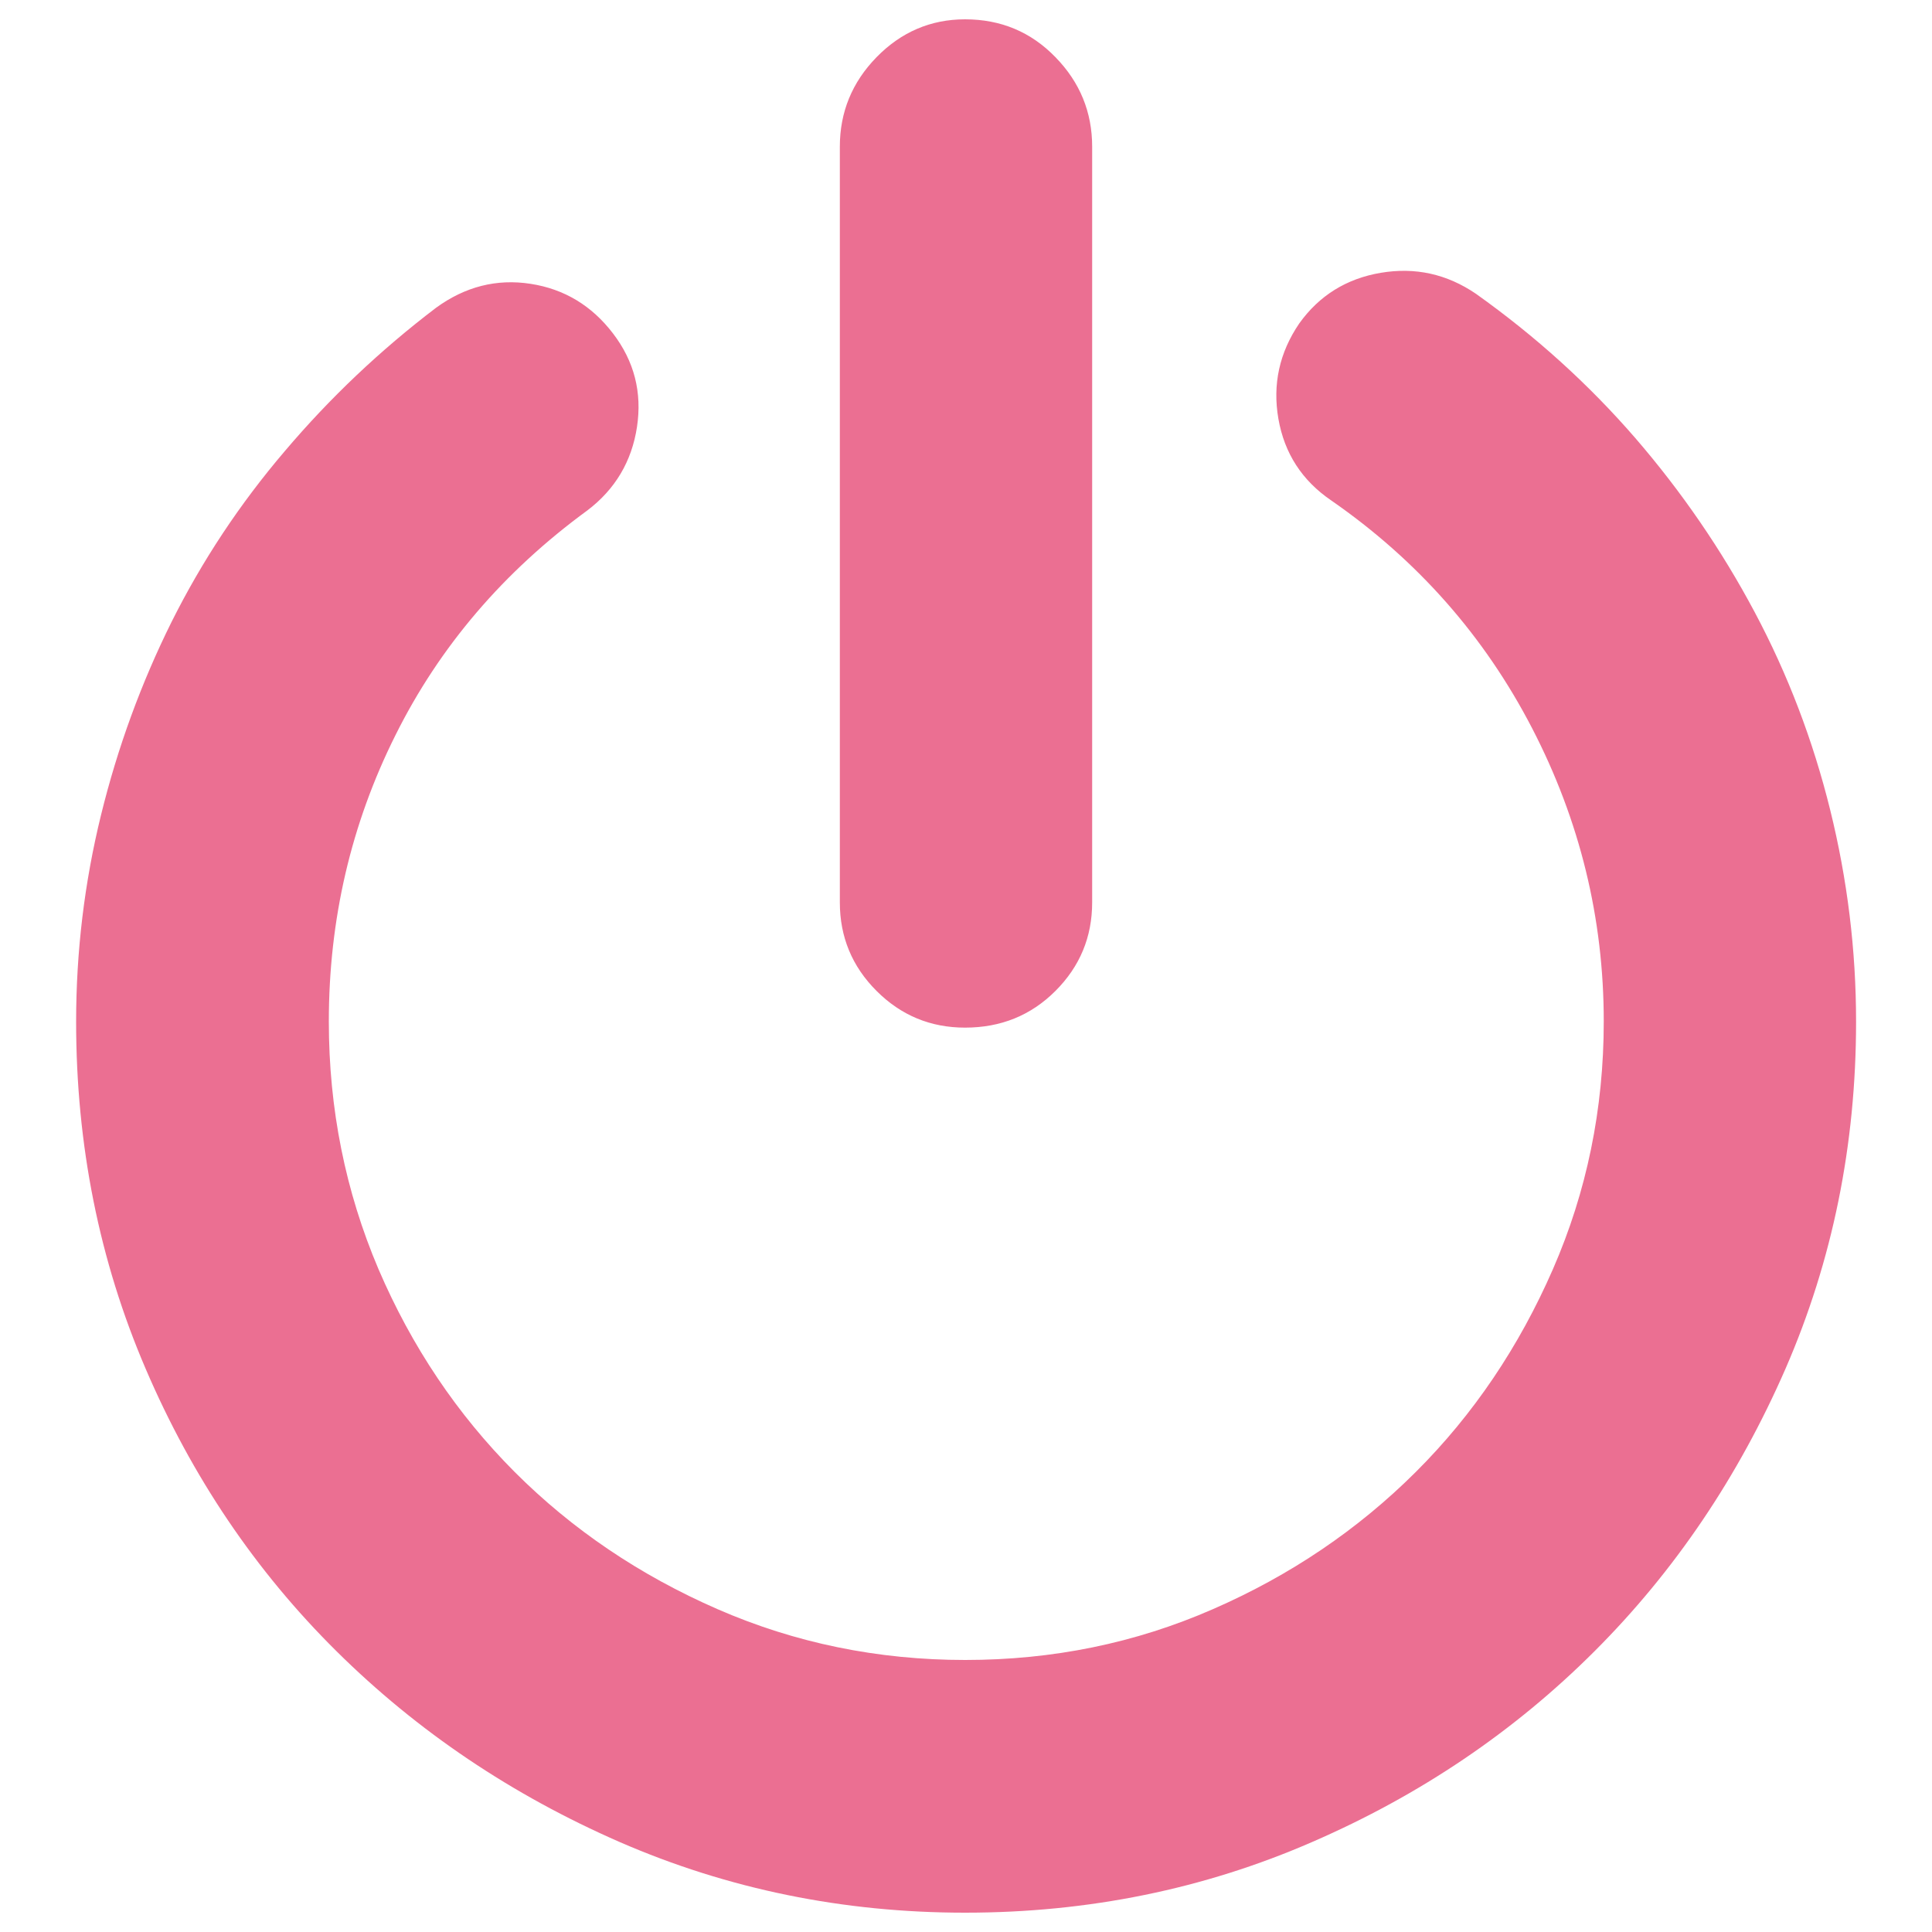
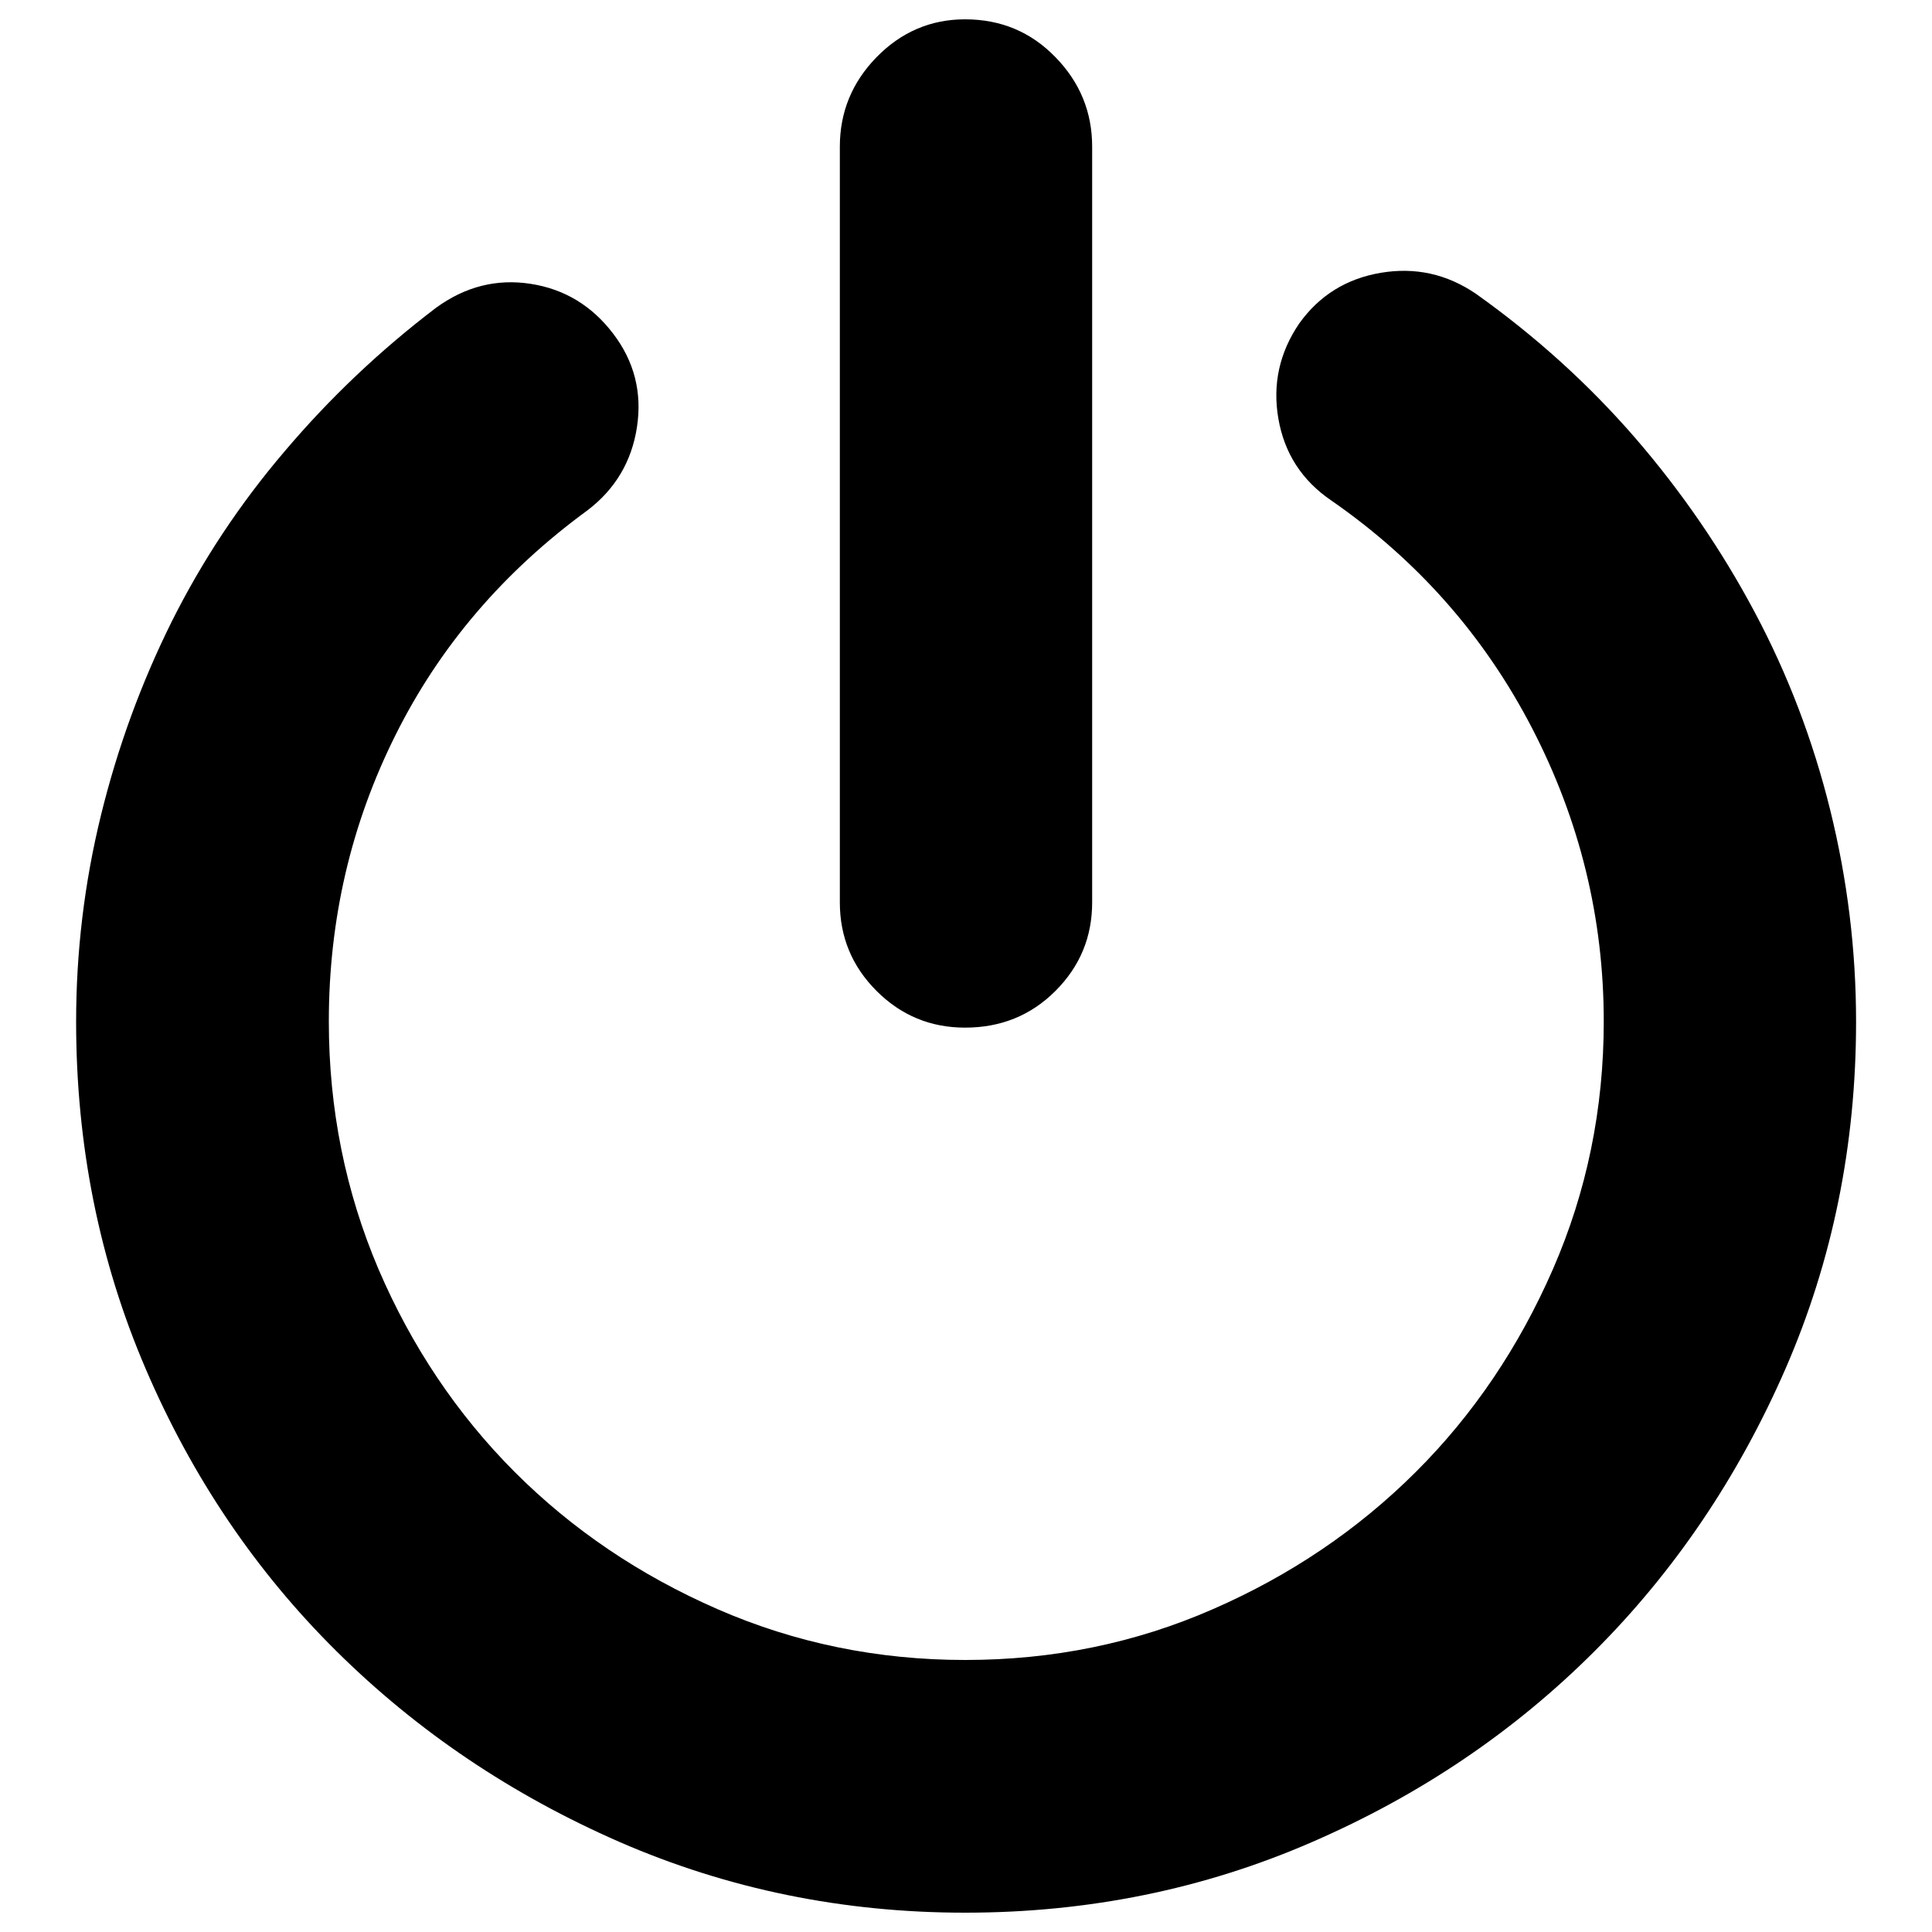
- <svg xmlns="http://www.w3.org/2000/svg" fill="#eb6f92" version="1.1" x="0px" y="0px" viewBox="0 0 1000 1000" enable-background="new 0 0 1000 1000" xml:space="preserve">
+ <svg xmlns="http://www.w3.org/2000/svg" fill="#{{accent}}" version="1.1" x="0px" y="0px" viewBox="0 0 1000 1000" enable-background="new 0 0 1000 1000" xml:space="preserve">
  <g>
    <path d="M764,152.1c30.9,22,58.3,46.8,82.4,74.6c24,27.8,44.6,57.8,61.8,90.1c17.2,32.3,30.2,66.4,39.1,102.4c8.9,36,13.4,72.6,13.4,109.6c0,63.8-12.2,123.7-36.5,179.6c-24.4,55.9-57.3,104.7-98.8,146.2c-41.5,41.5-90.2,74.5-146.2,98.8C623.2,977.8,563.3,990,499.5,990c-63.1,0-122.7-12.2-178.6-36.5c-55.9-24.4-104.8-57.3-146.7-98.8c-41.9-41.5-74.8-90.2-98.8-146.2c-24-55.9-36-115.8-36-179.6c0-36.4,4.3-72.1,12.9-107.1c8.6-35,20.8-68.3,36.5-99.9c15.8-31.6,35.3-61.1,58.7-88.5c23.3-27.5,49.4-52.2,78.2-74.1c15.1-11,31.4-15.1,48.9-12.4c17.5,2.7,31.7,11.3,42.7,25.7c11,14.4,15.1,30.5,12.4,48.4c-2.7,17.8-11.3,32.3-25.7,43.2c-43.2,31.6-76.4,70.3-99.3,116.3c-23,46-34.5,95.4-34.5,148.2c0,45.3,8.6,88,25.7,128.2c17.2,40.1,40.7,75.1,70.5,105c29.9,29.9,64.9,53.5,105,71c40.1,17.5,82.9,26.3,128.2,26.3c45.3,0,88-8.7,128.2-26.3c40.1-17.5,75.1-41.2,105-71s53.5-64.9,71-105c17.5-40.1,26.3-82.9,26.3-128.2c0-53.5-12.4-104.1-37.1-151.8c-24.7-47.7-59.4-87-104-117.9c-15.1-10.3-24.2-24.4-27.3-42.2c-3.1-17.8,0.5-34.3,10.8-49.4c10.3-14.4,24.4-23.2,42.2-26.2C732.5,138.2,748.9,141.8,764,152.1L764,152.1z M499.5,531.9c-17.8,0-33.1-6.3-45.8-19c-12.7-12.7-19-28-19-45.8V75.9c0-17.8,6.3-33.3,19-46.3c12.7-13,28-19.6,45.8-19.6c18.5,0,34.1,6.5,46.8,19.6c12.7,13,19,28.5,19,46.3v391.2c0,17.8-6.3,33.1-19,45.8C533.6,525.6,518,531.9,499.5,531.9L499.5,531.9z" />
  </g>
</svg>
